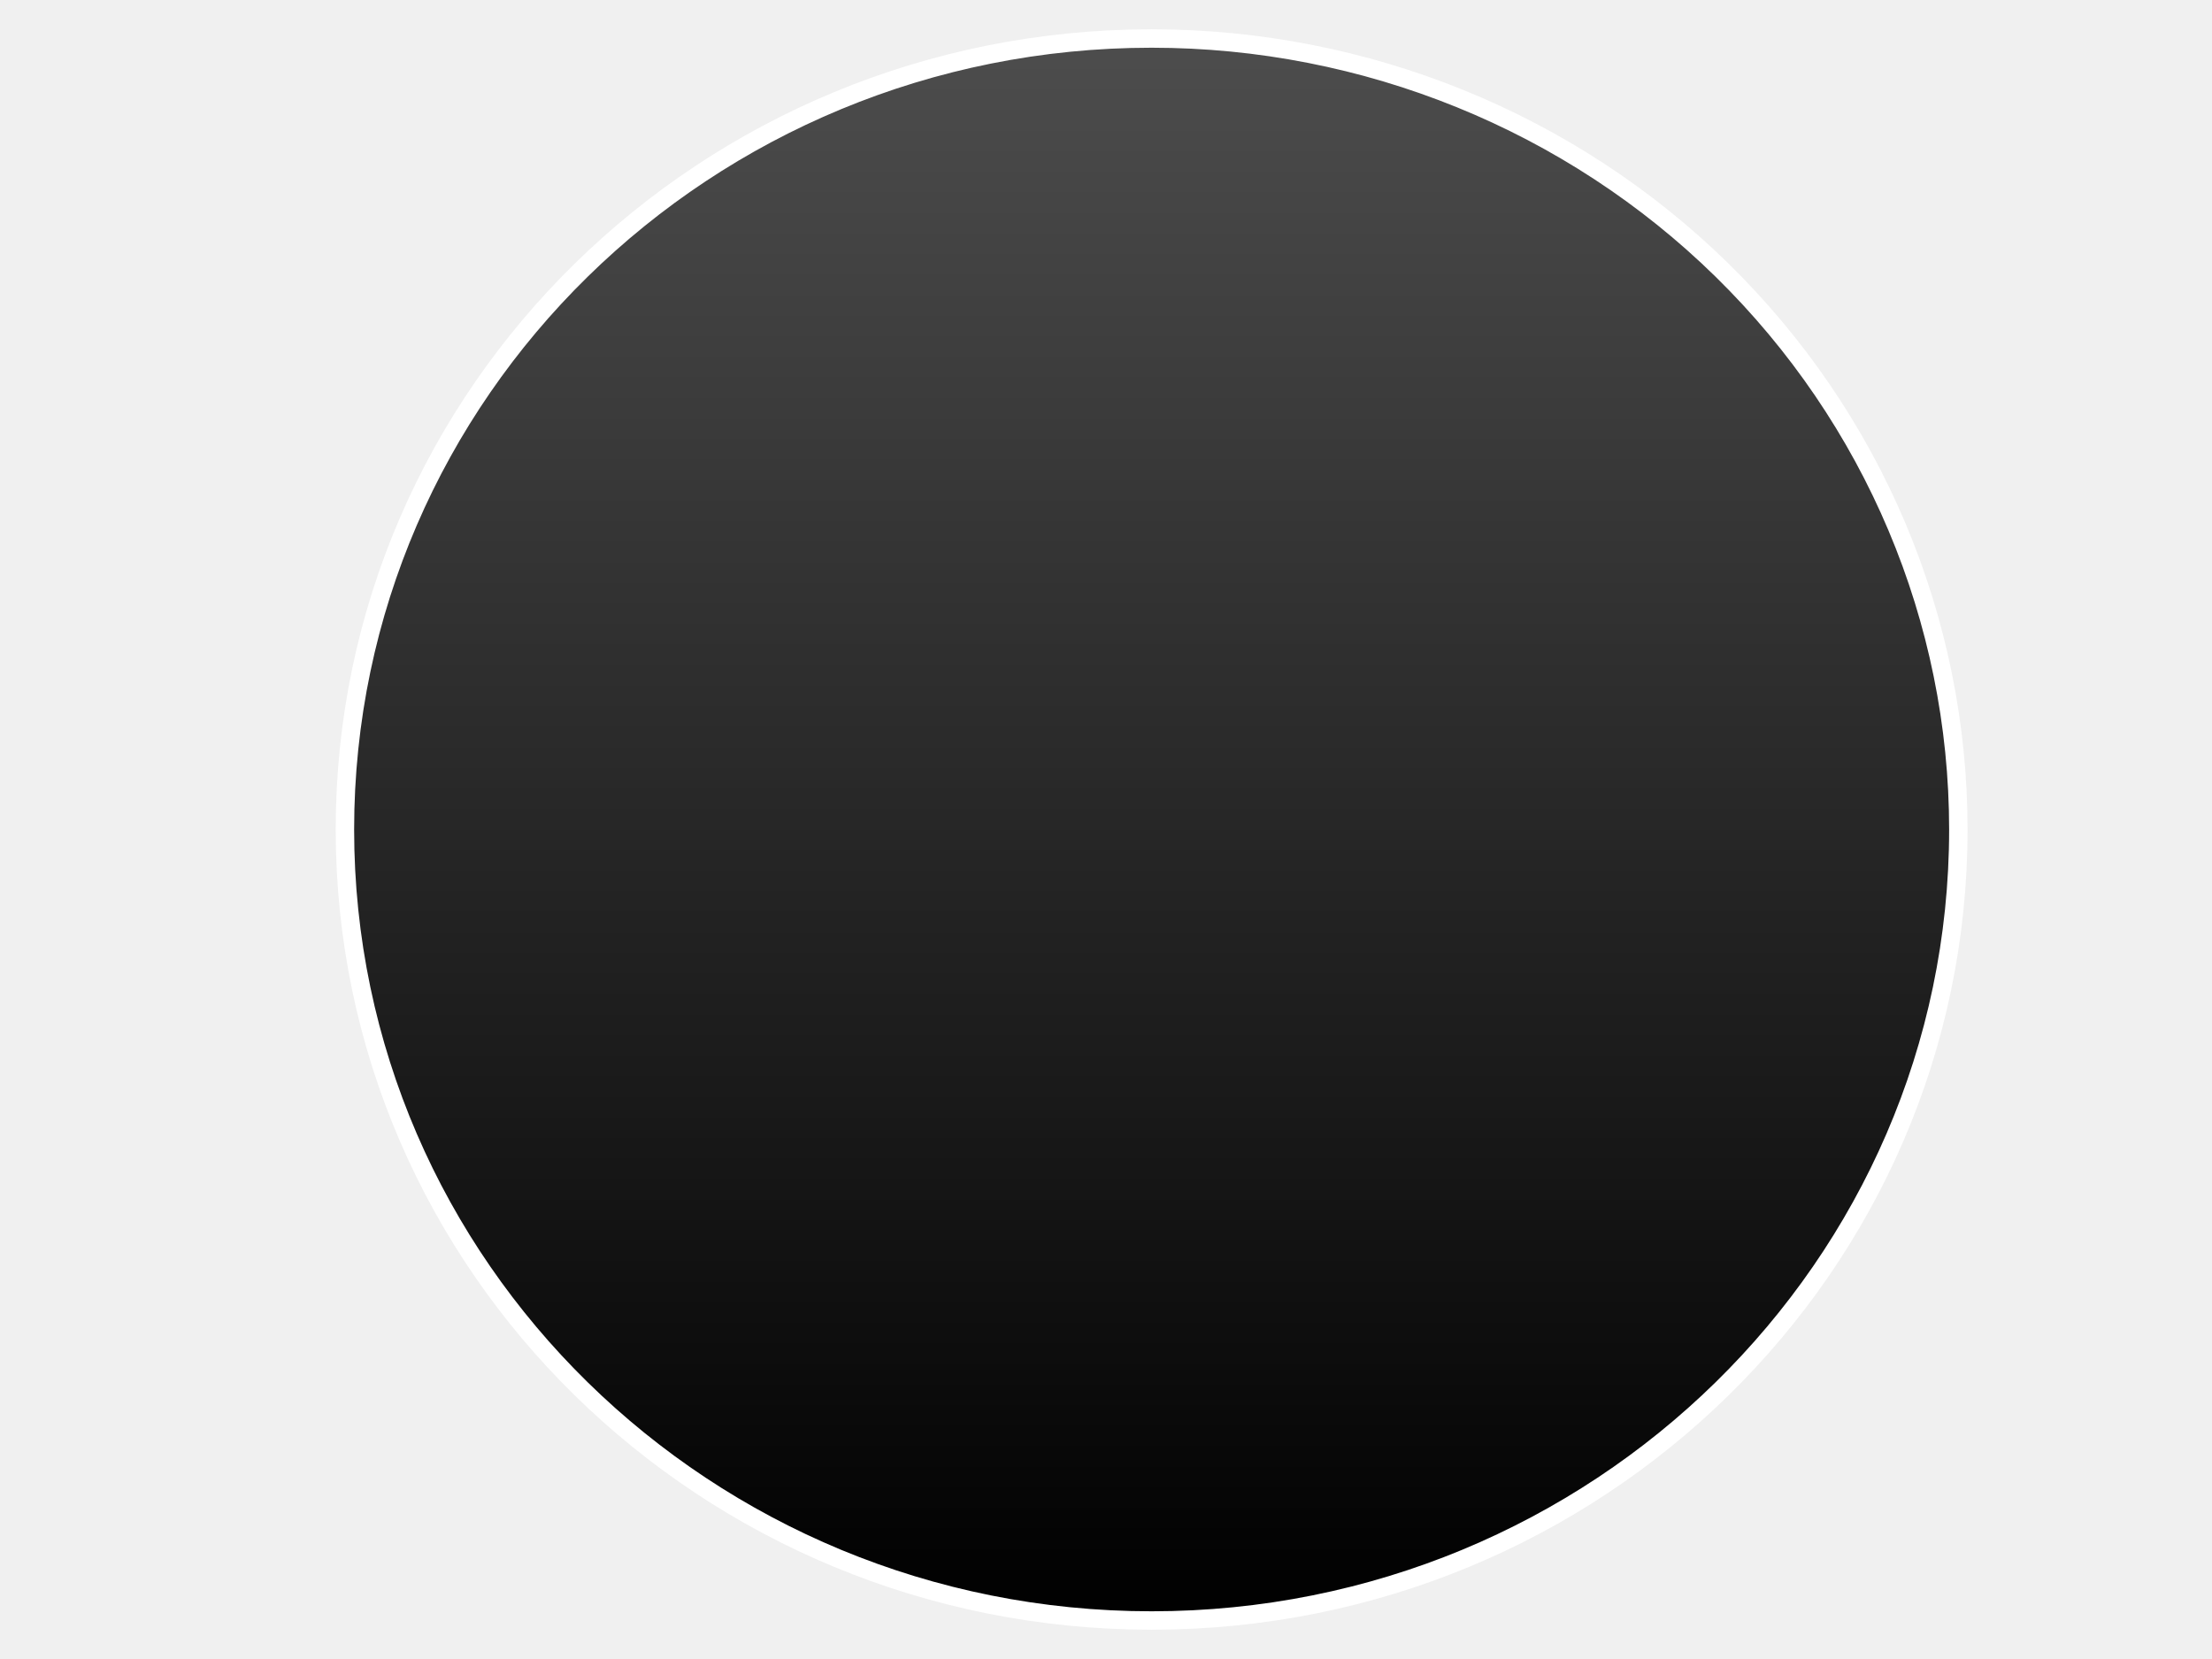
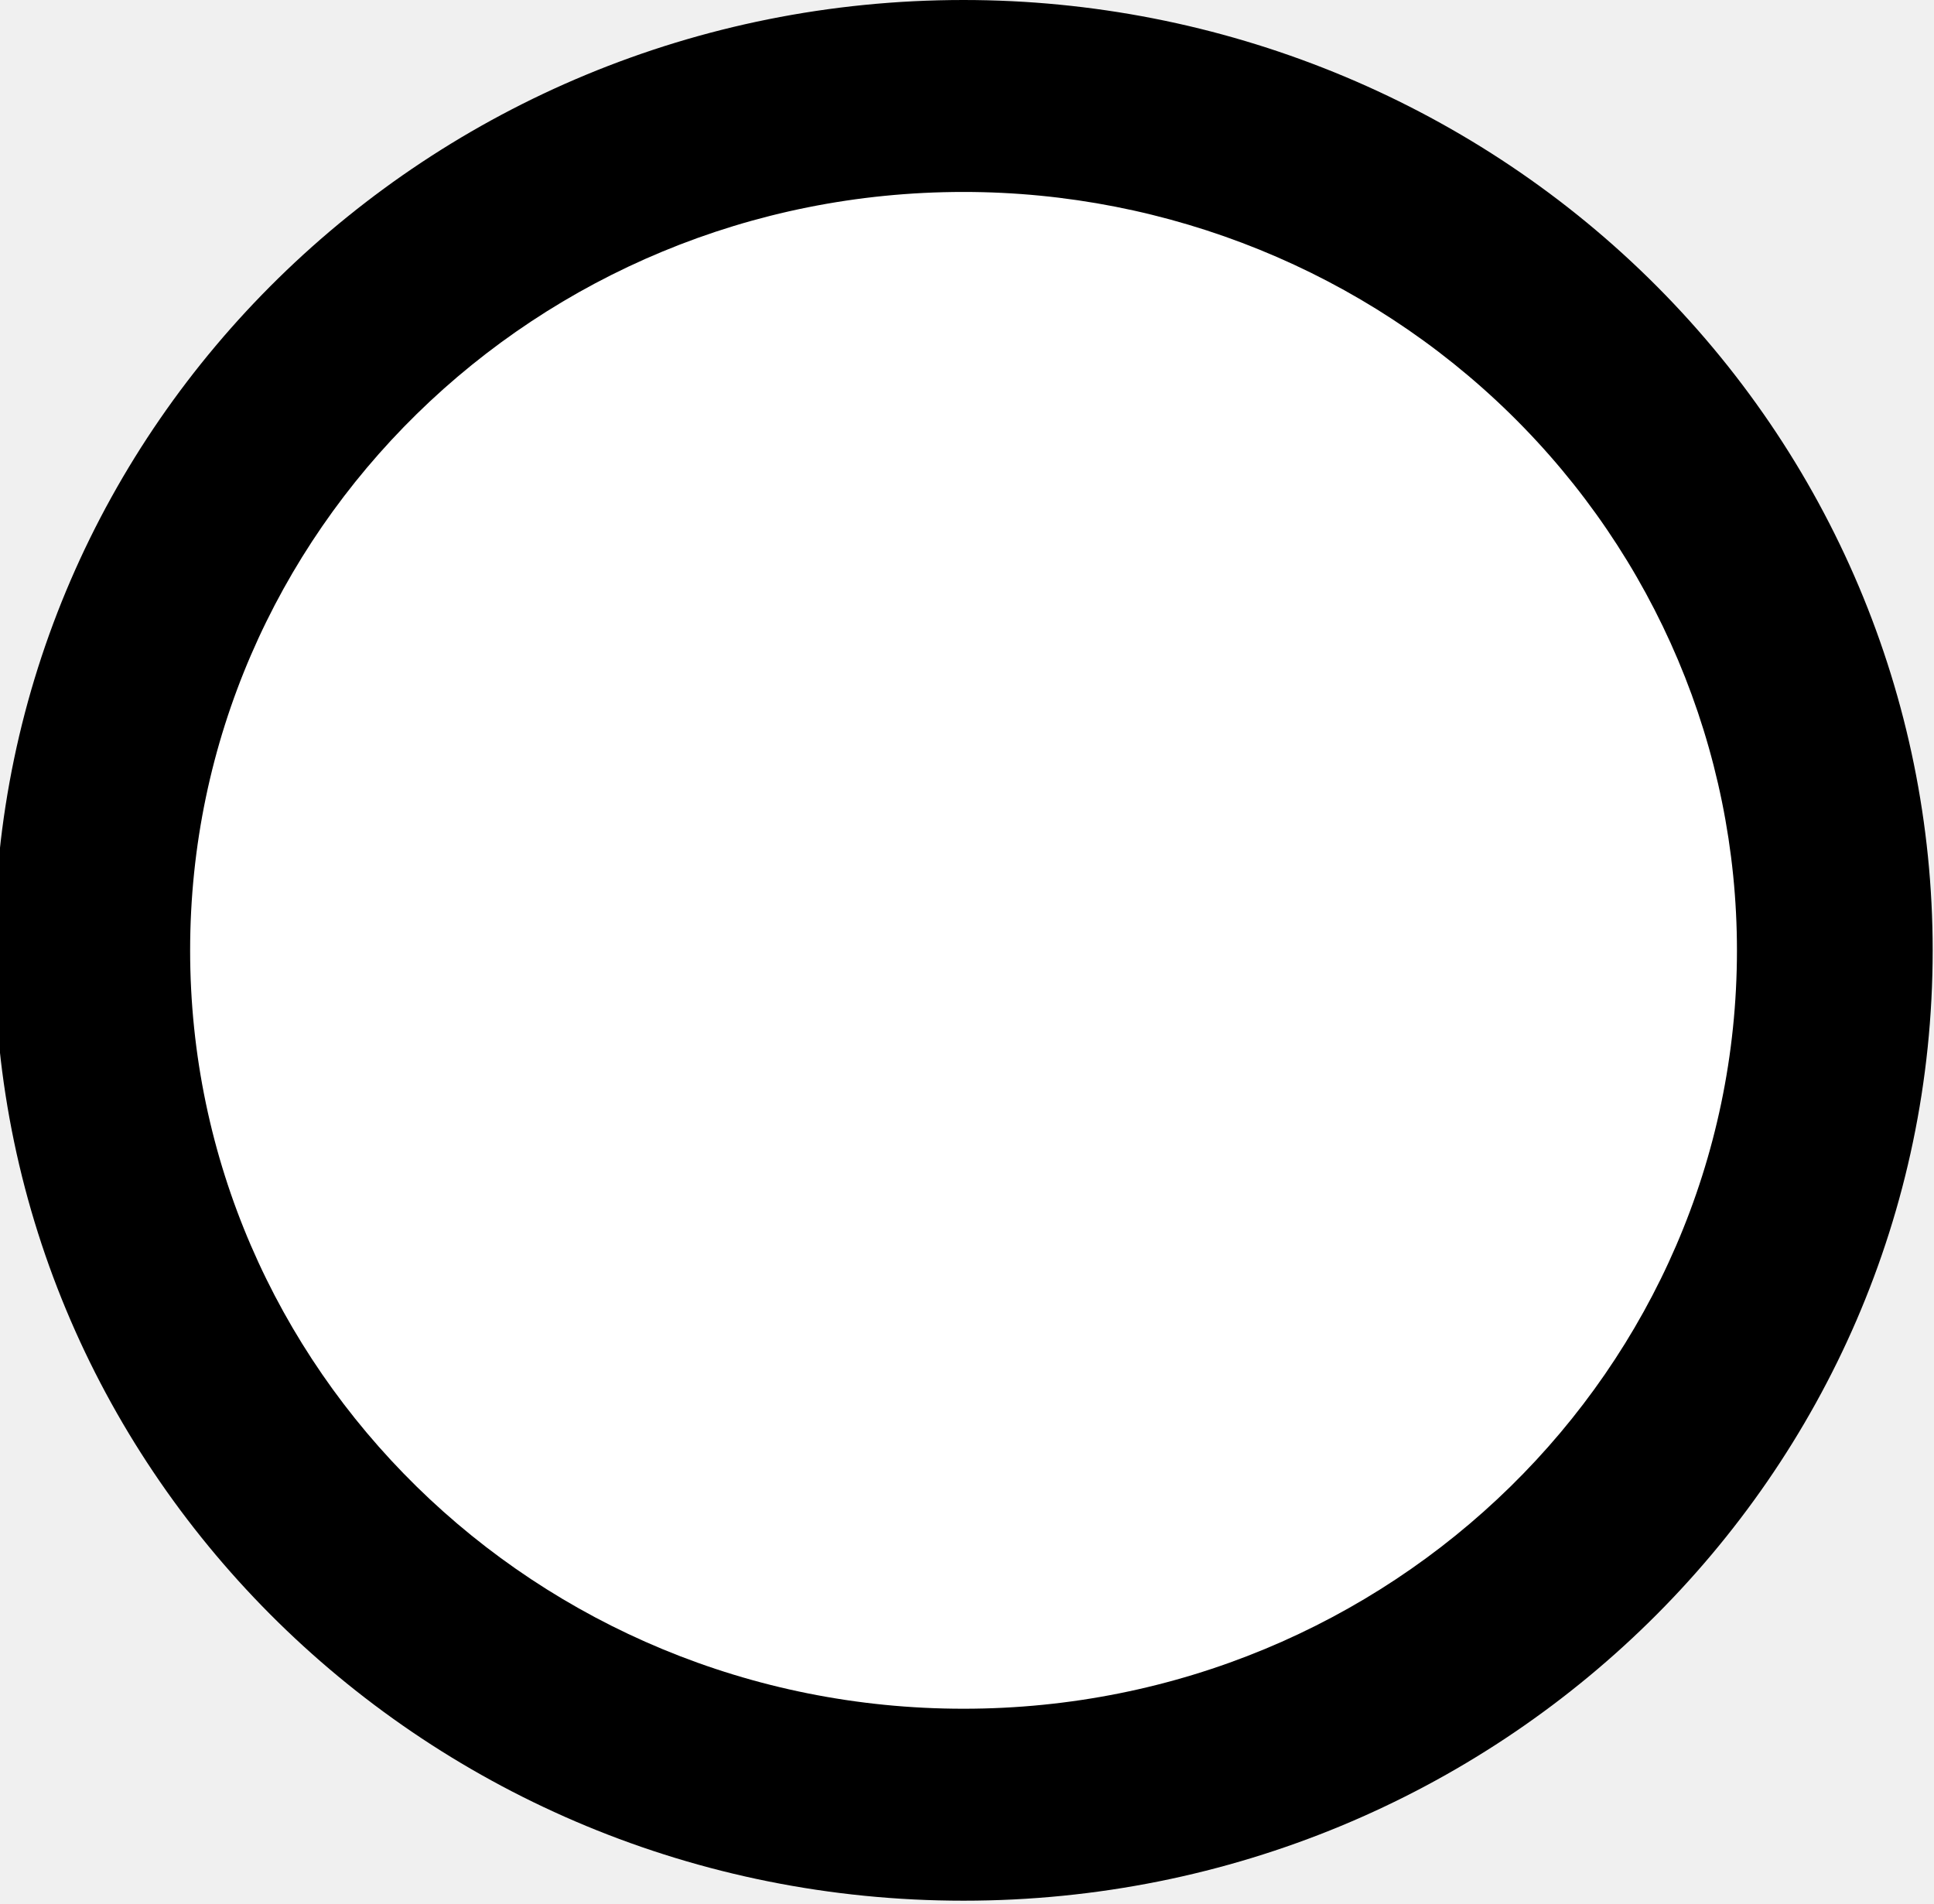
- <svg xmlns="http://www.w3.org/2000/svg" viewBox="0 0 960 720" fill="none" stroke-linecap="square" stroke-miterlimit="10">
+ <svg xmlns="http://www.w3.org/2000/svg" viewBox="0 0 698.677 687.528" fill="none" stroke-linecap="square" stroke-miterlimit="10">
  <clipPath id="a">
-     <path d="M0 0h960v720H0V0z" />
+     <path d="M0 0h698.677v687.528H0V0z" />
  </clipPath>
  <g clip-path="url(#a)">
-     <path d="M0 0h960v720H0z" />
-     <defs>
-       <linearGradient id="b" gradientUnits="userSpaceOnUse" gradientTransform="scale(26.20277)" x1="5.713" y1=".638" x2="5.713" y2="26.84">
-         <stop offset="0" stop-color="#4d4d4d" />
-         <stop offset="1" />
-       </linearGradient>
-     </defs>
-     <path fill="url(#b)" d="M149.693 360c0-189.595 156.75-343.291 350.11-343.291 92.855 0 181.907 36.168 247.565 100.547C813.027 181.636 849.913 268.953 849.913 360c0 189.595-156.75 343.291-350.11 343.291S149.693 549.595 149.693 360z" fill-rule="evenodd" />
-     <path stroke="#fff" stroke-width="8" stroke-linejoin="round" stroke-linecap="butt" d="M149.693 360c0-189.595 156.75-343.291 350.11-343.291 92.855 0 181.907 36.168 247.565 100.547C813.027 181.636 849.913 268.953 849.913 360c0 189.595-156.75 343.291-350.11 343.291S149.693 549.595 149.693 360z" />
+     <path d="M0 0h698.677v687.528H0z" />
+     <path fill="#000" d="M-2.021 343.291C-2.021 153.697 154.729 0 348.089 0c92.855 0 181.907 36.168 247.566 100.548 65.658 64.38 102.544 151.697 102.544 242.743 0 189.595-156.75 343.292-350.11 343.292S-2.02 532.886-2.02 343.29z" fill-rule="evenodd" />
+     <path fill="#fff" d="M68.688 343.29c0-151.3 125.092-273.953 279.401-273.953 74.102 0 145.169 28.863 197.567 80.24 52.398 51.375 81.835 121.056 81.835 193.713 0 151.3-125.093 273.953-279.402 273.953-154.309 0-279.401-122.653-279.401-273.953z" fill-rule="evenodd" />
  </g>
</svg>
